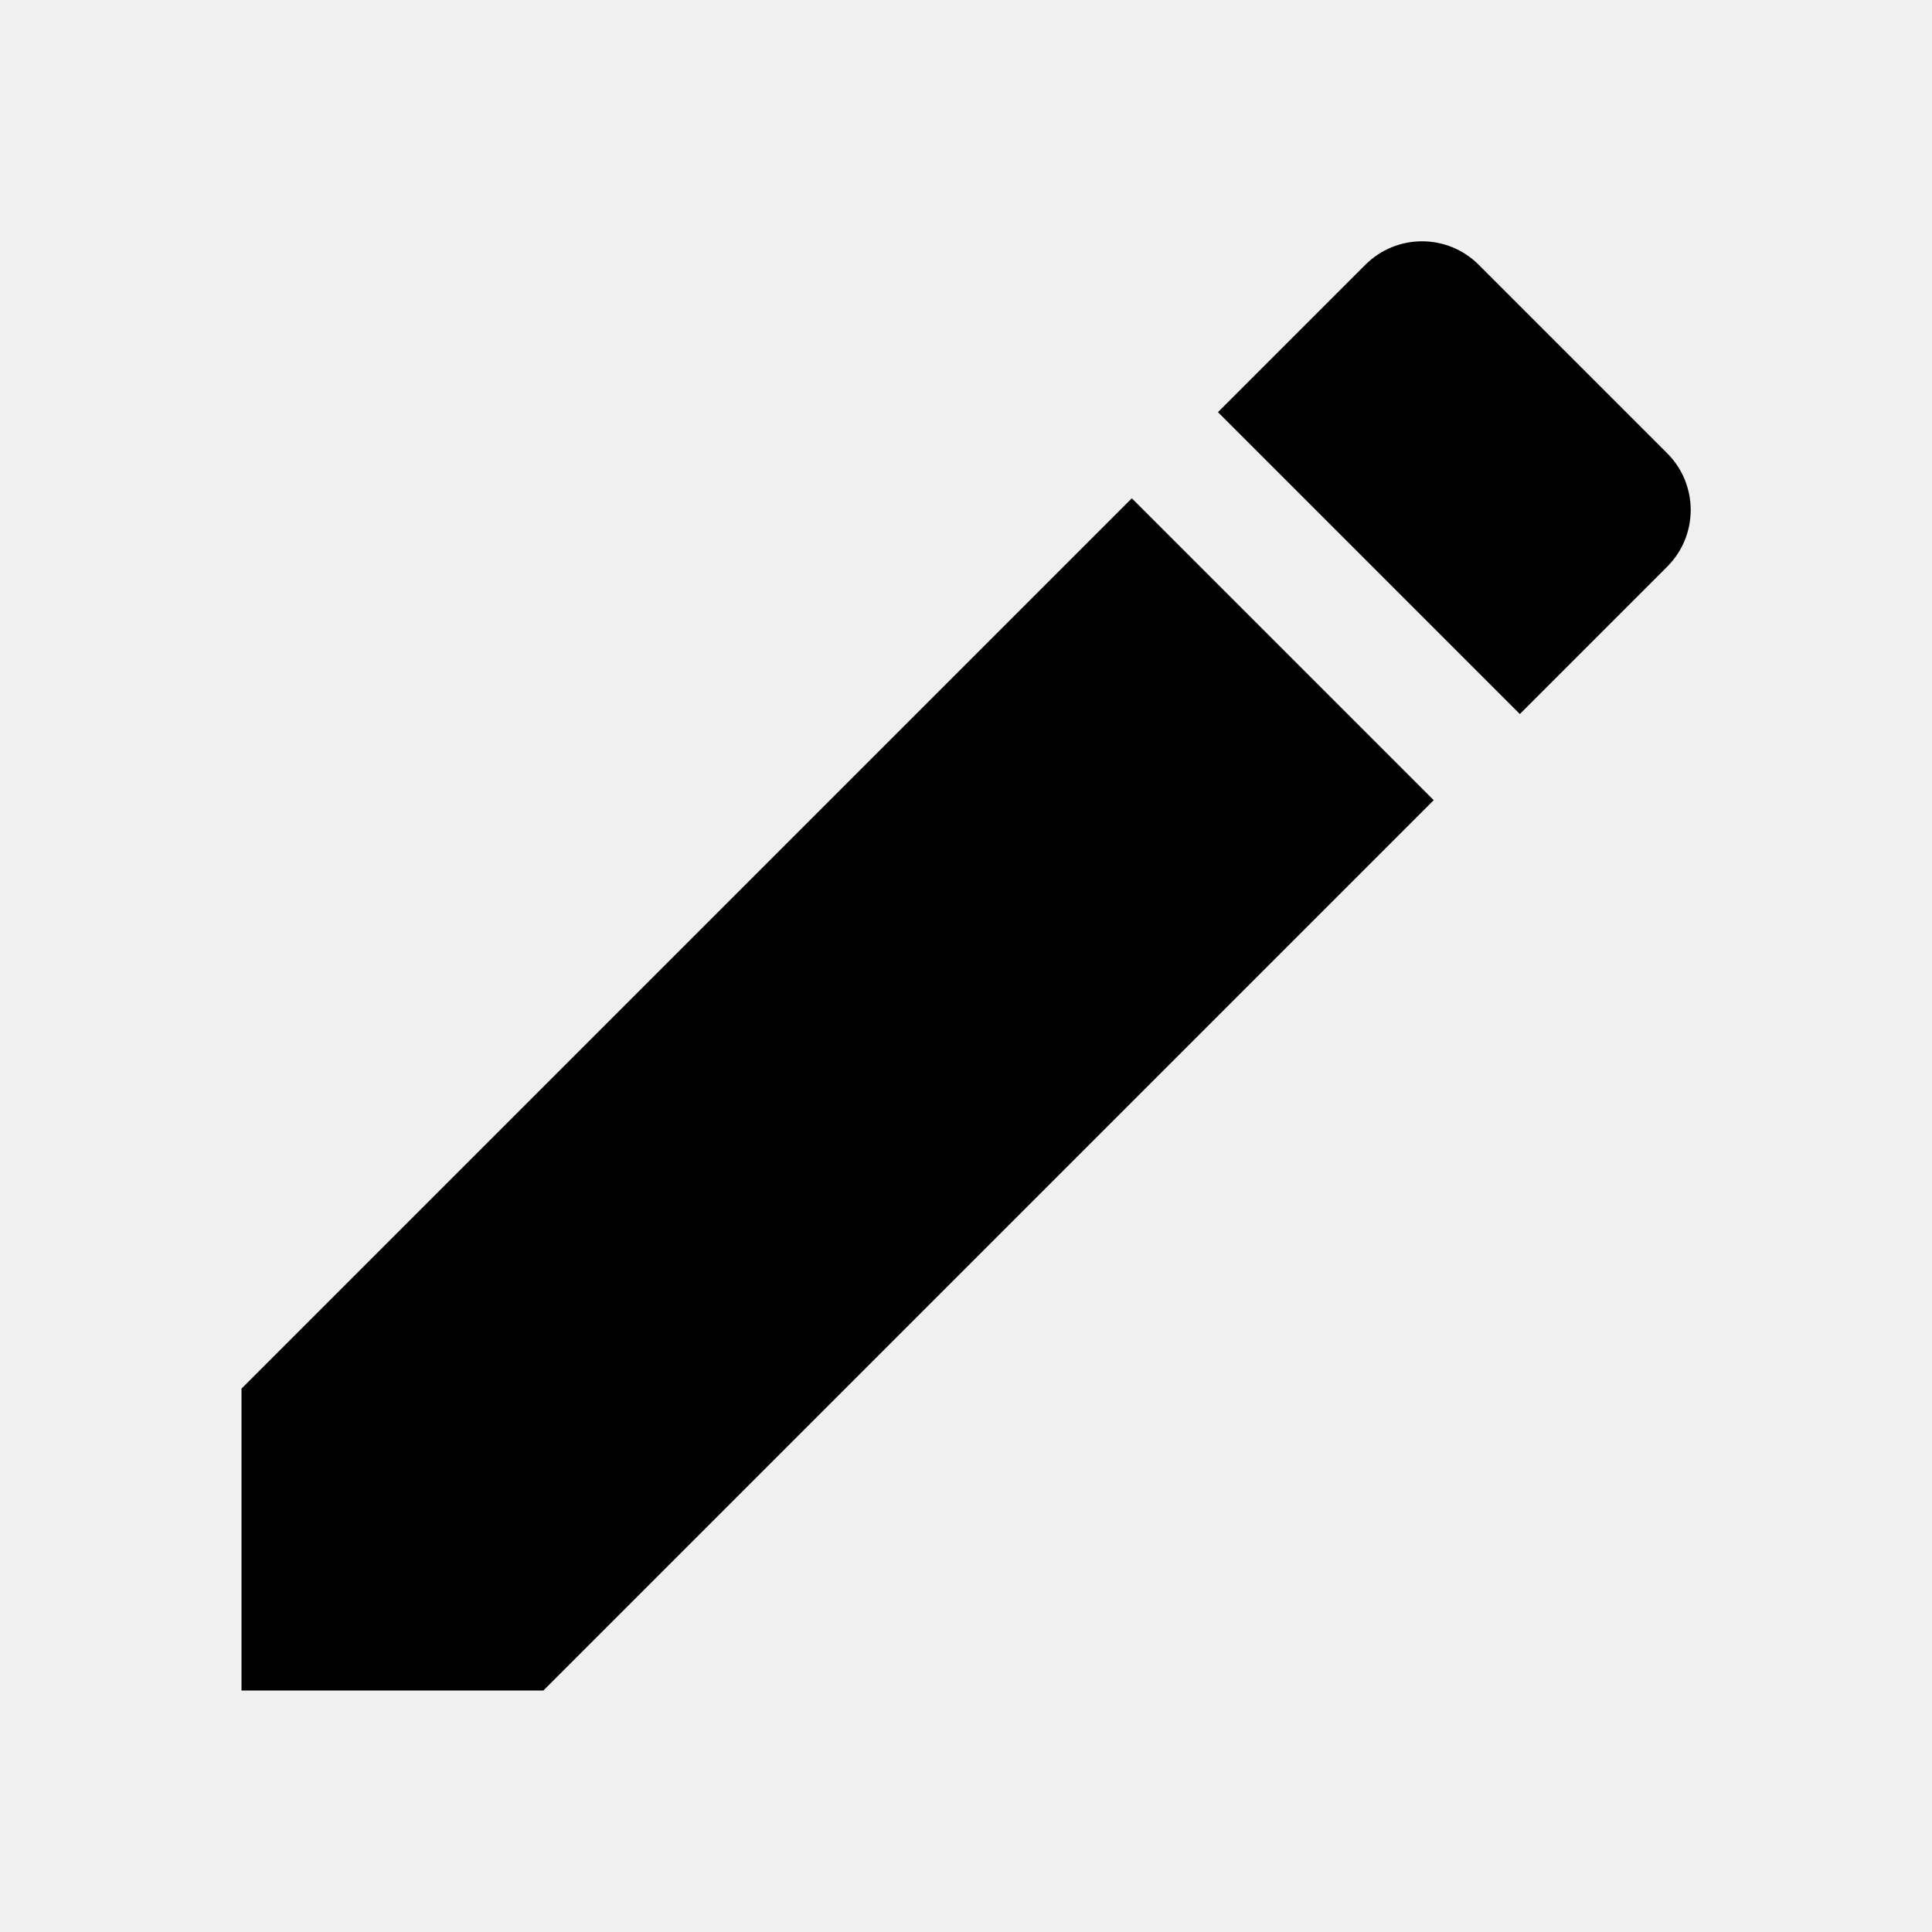
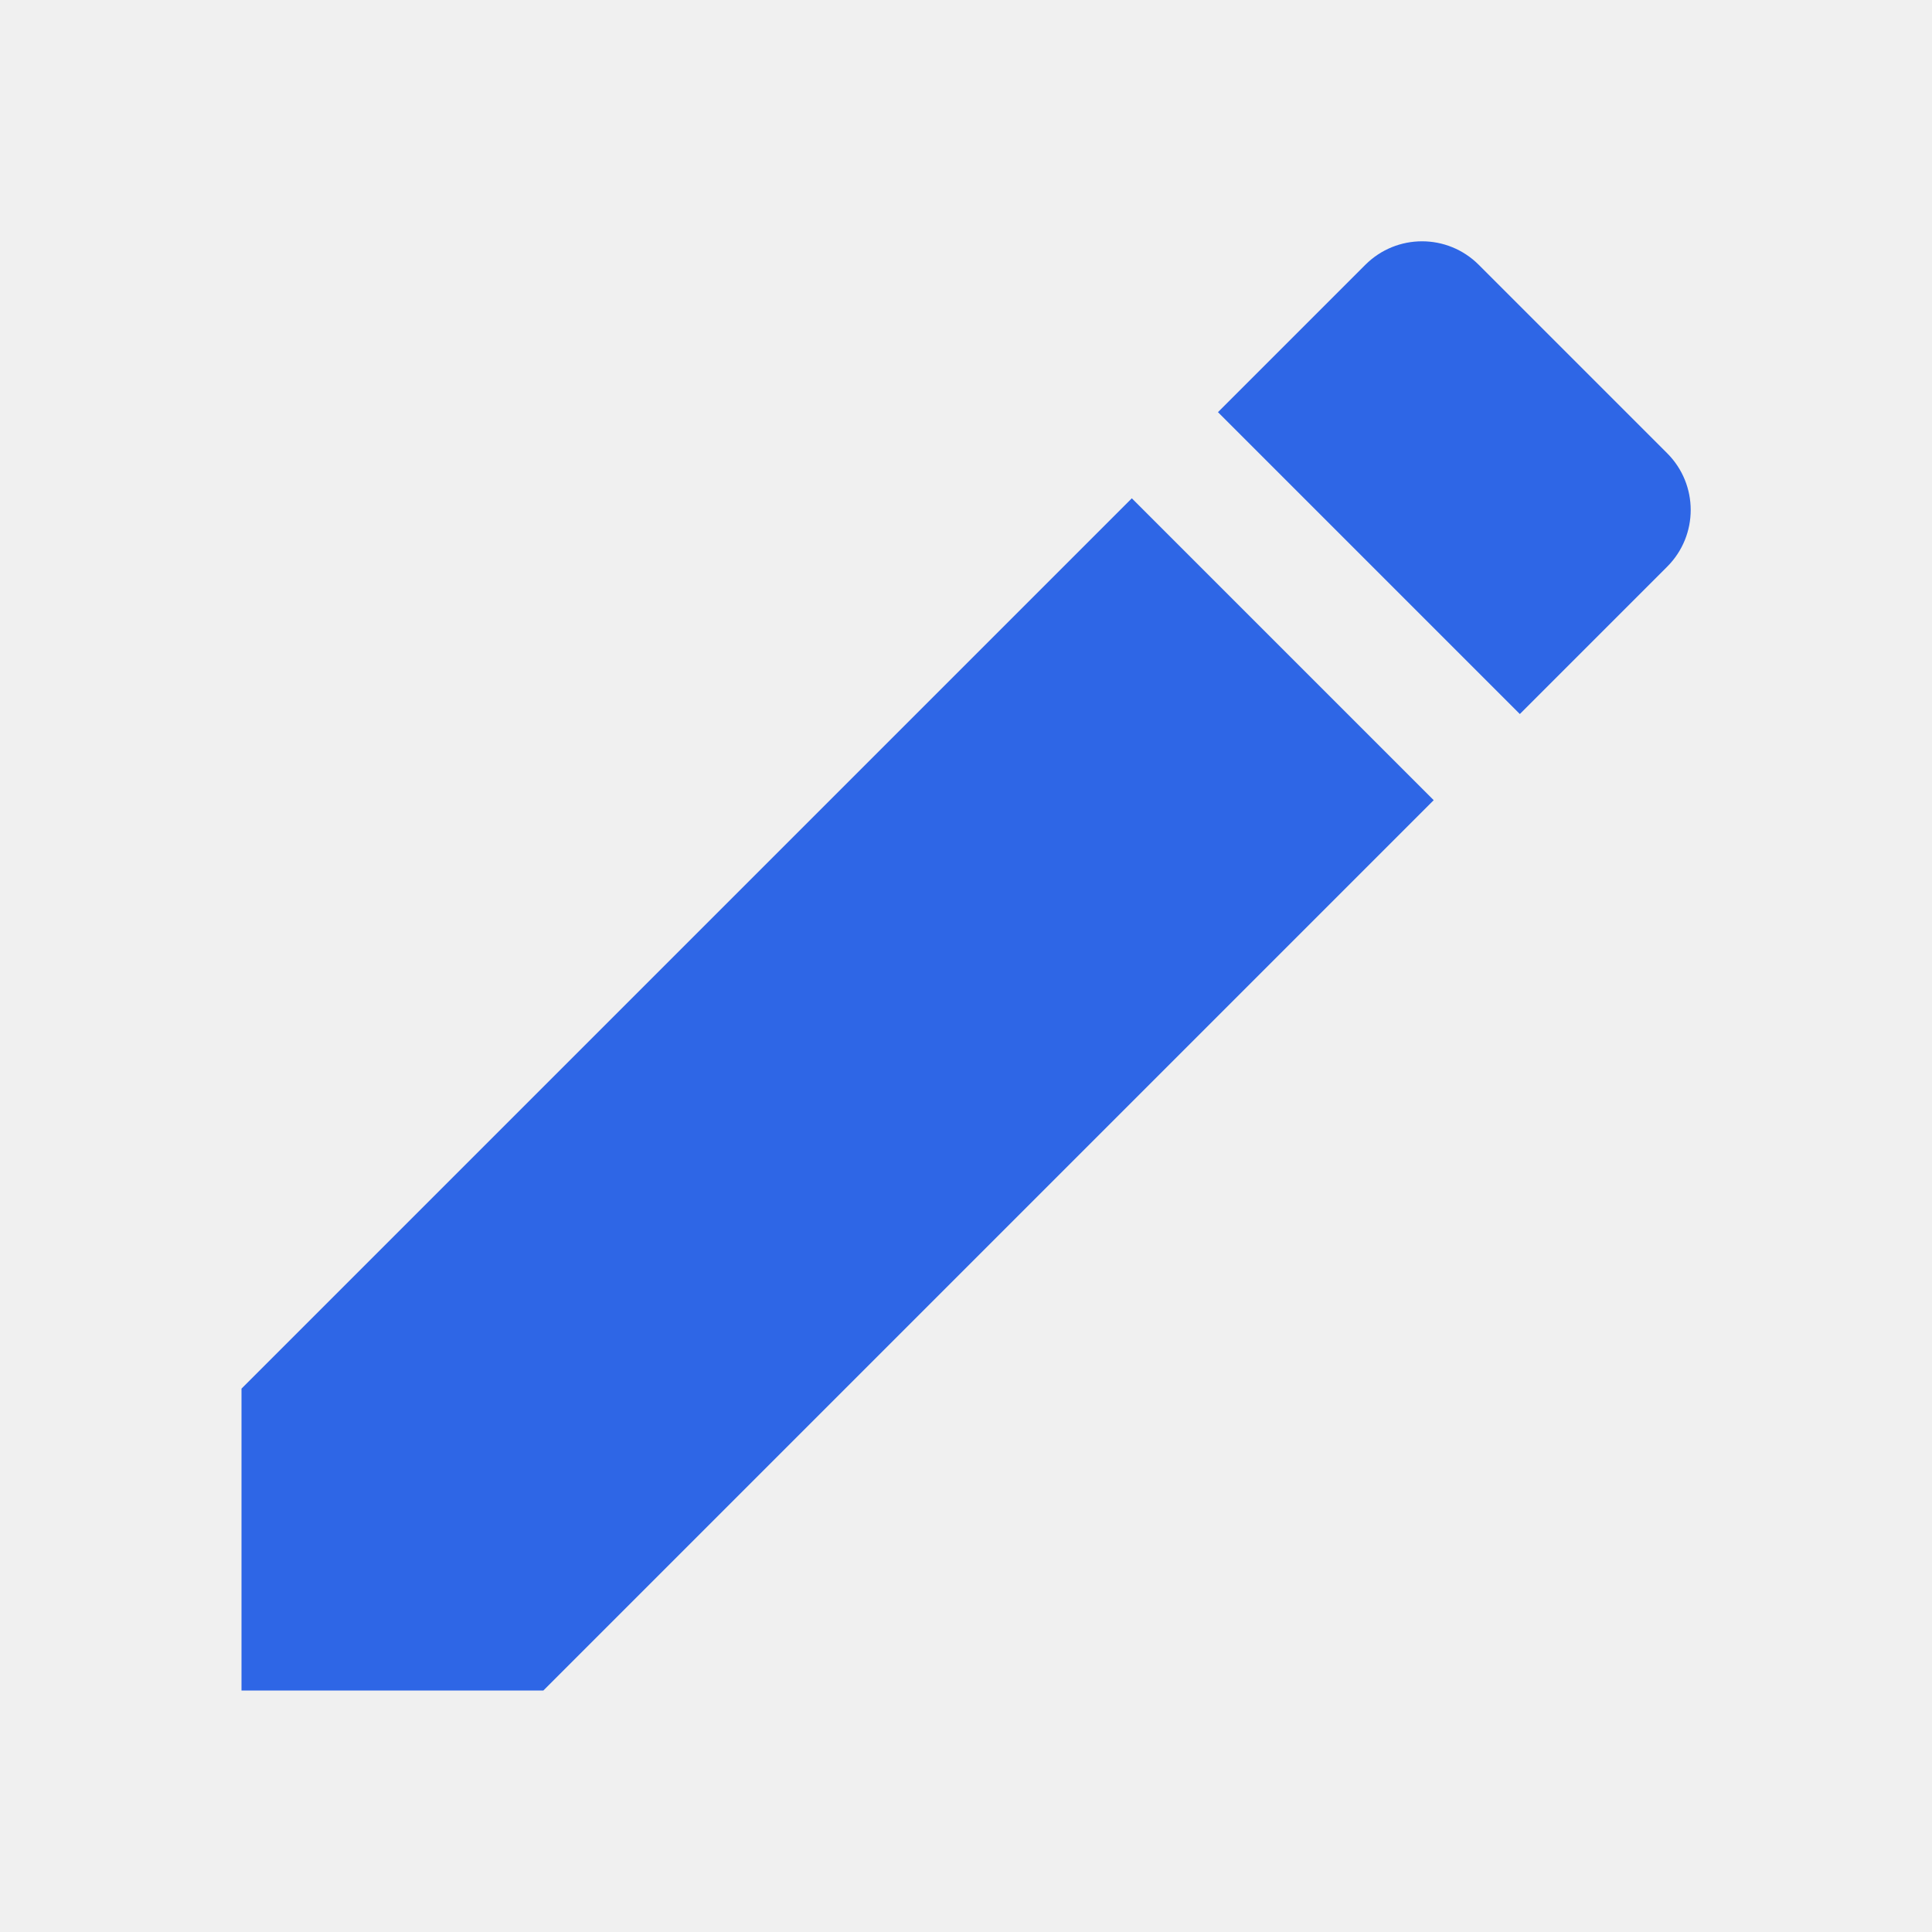
- <svg xmlns="http://www.w3.org/2000/svg" height="24px" viewBox="0 0 24 24" width="24px" fill="#000000">
-   <path d="M0 0h24v24H0z" fill="none" />
-   <path d="M3 17.25V21h3.75L17.81 9.94l-3.75-3.75L3 17.25zM20.71 7.04c.39-.39.39-1.02 0-1.41l-2.34-2.34c-.39-.39-1.02-.39-1.41 0l-1.83 1.83 3.75 3.75 1.83-1.83z" />
+ <svg xmlns="http://www.w3.org/2000/svg" width="24" height="24" viewBox="0 0 24 24" fill="none">
+   <g clip-path="url(#clip0_1161_0)">
+     <path d="M3 17.25V21H6.75L17.81 9.94L14.06 6.19L3 17.25ZM20.71 7.04C21.1 6.65 21.1 6.02 20.71 5.63L18.37 3.29C17.98 2.9 17.35 2.9 16.96 3.29L15.13 5.12L18.88 8.87L20.71 7.04Z" fill="#2E66E6" />
+   </g>
+   <defs>
+     <clipPath id="clip0_1161_0">
+       <rect width="24" height="24" fill="white" />
+     </clipPath>
+   </defs>
</svg>
